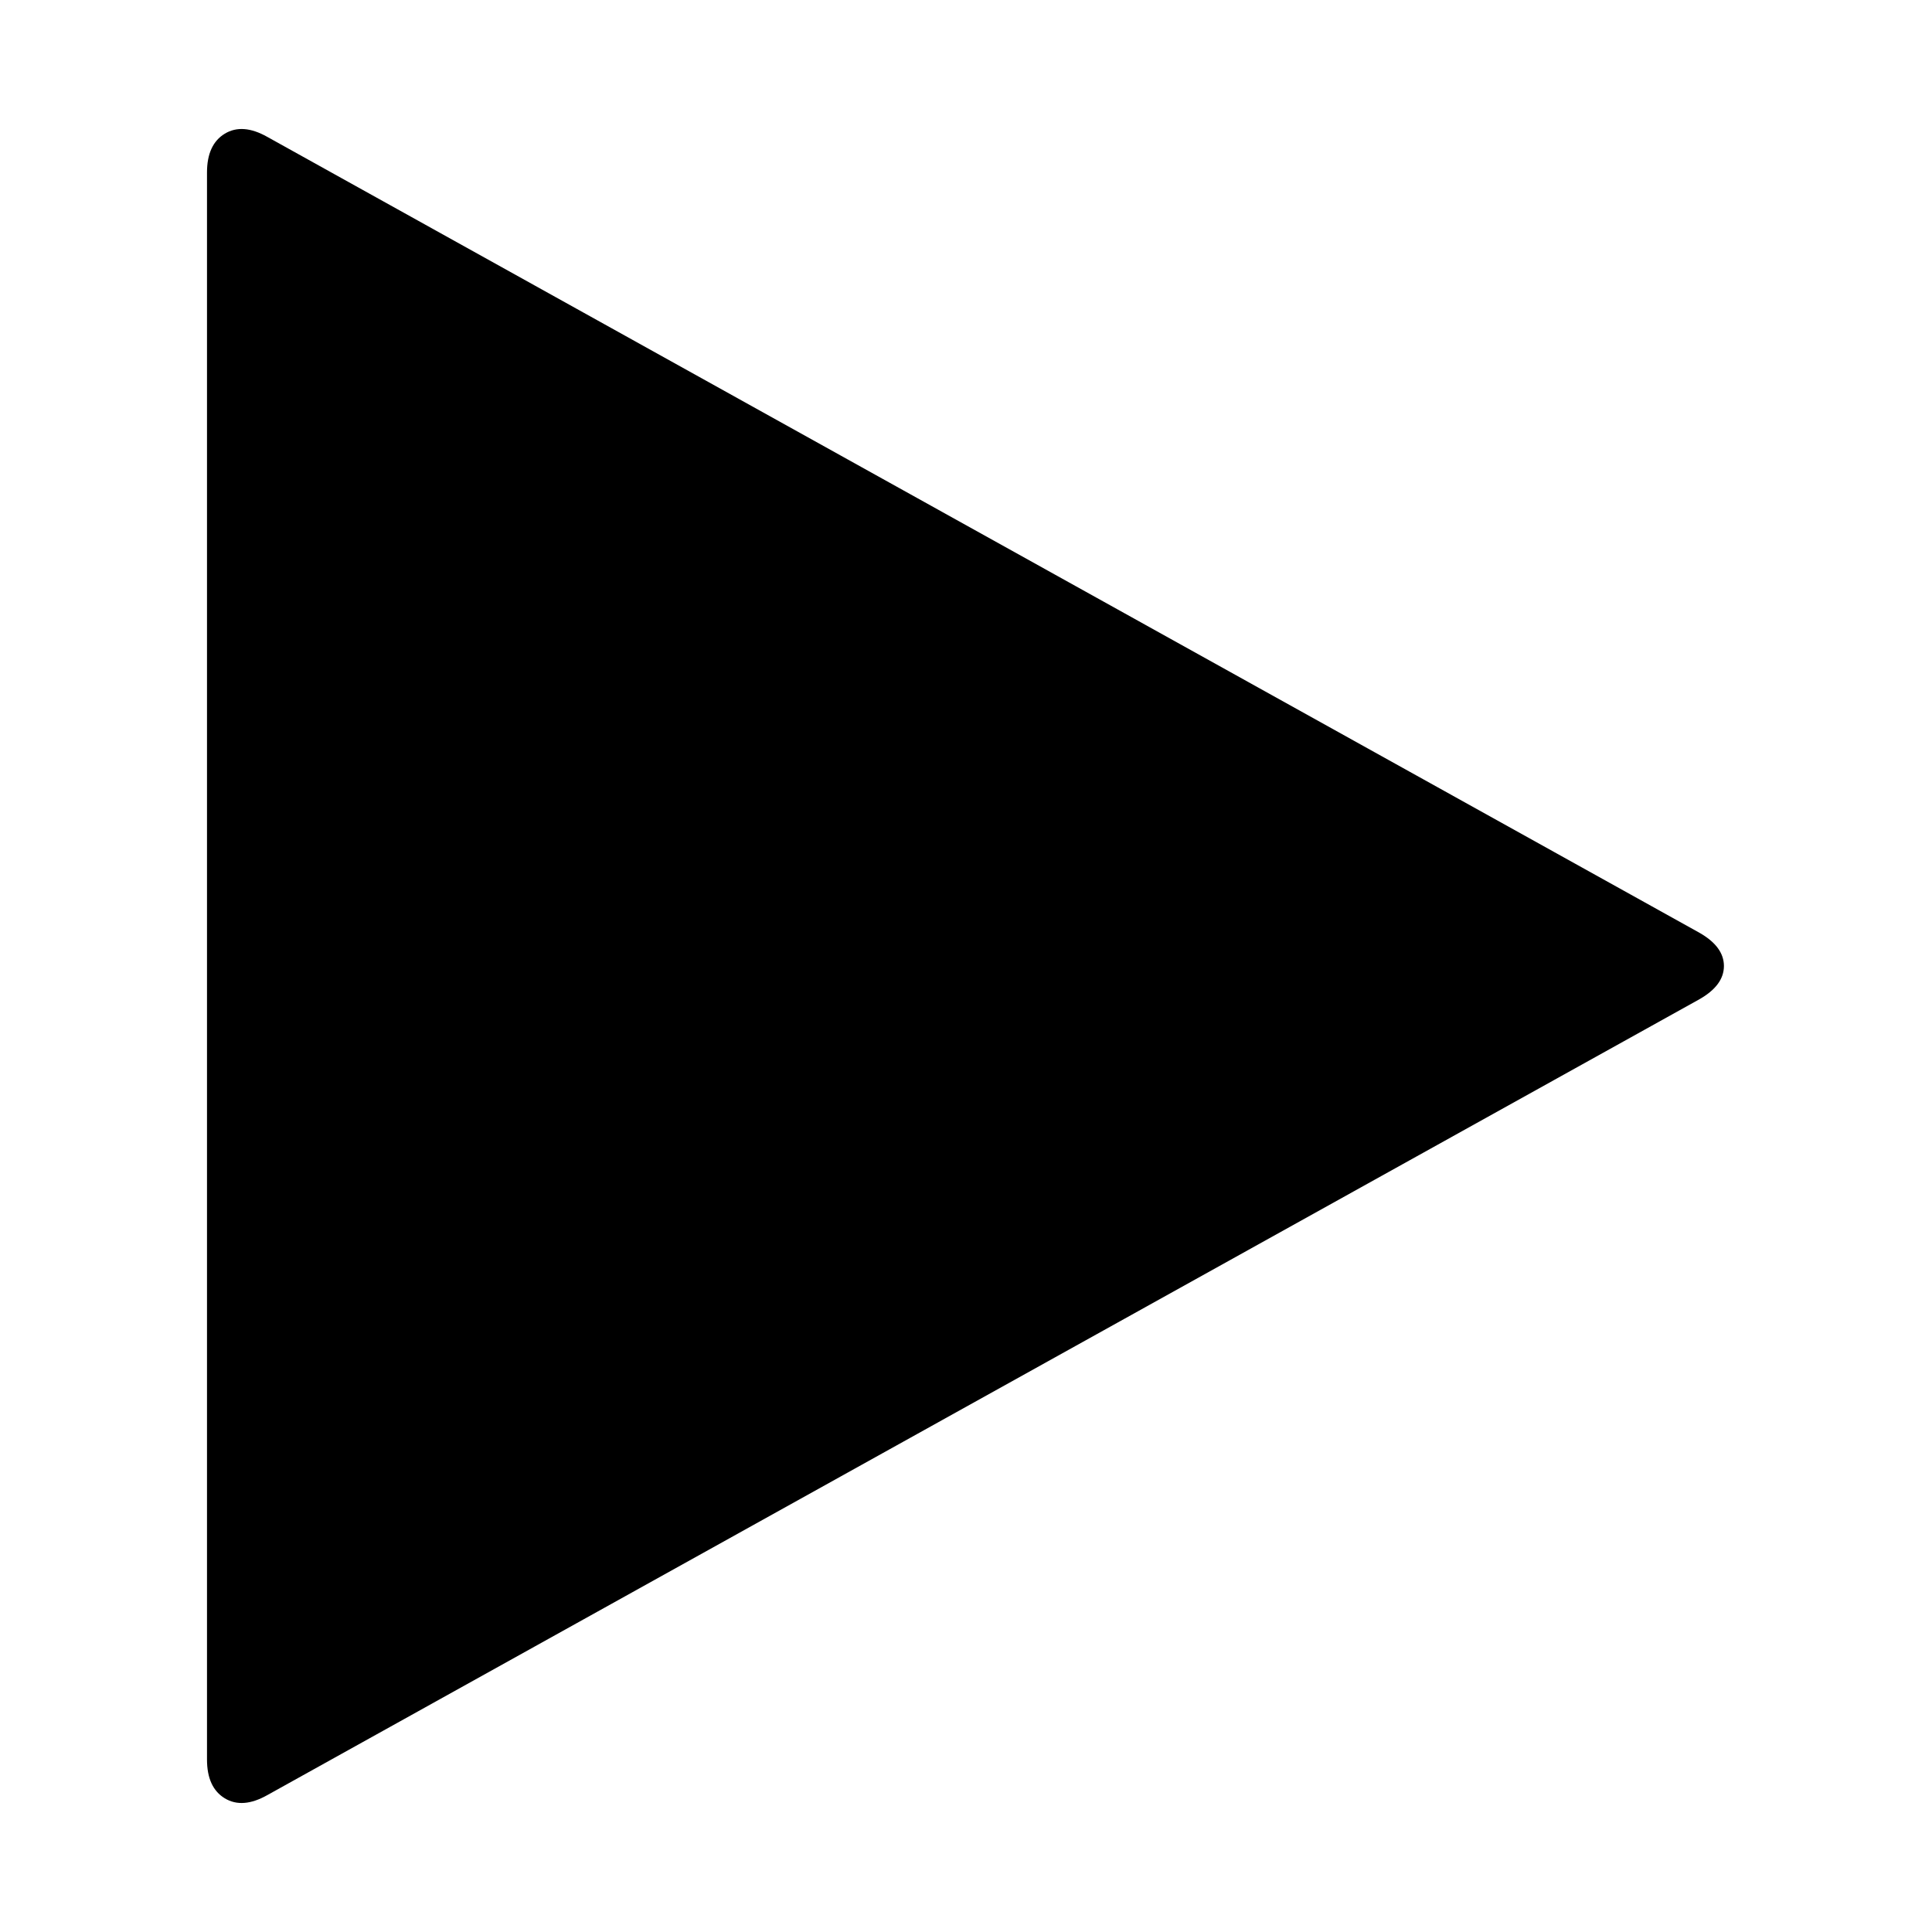
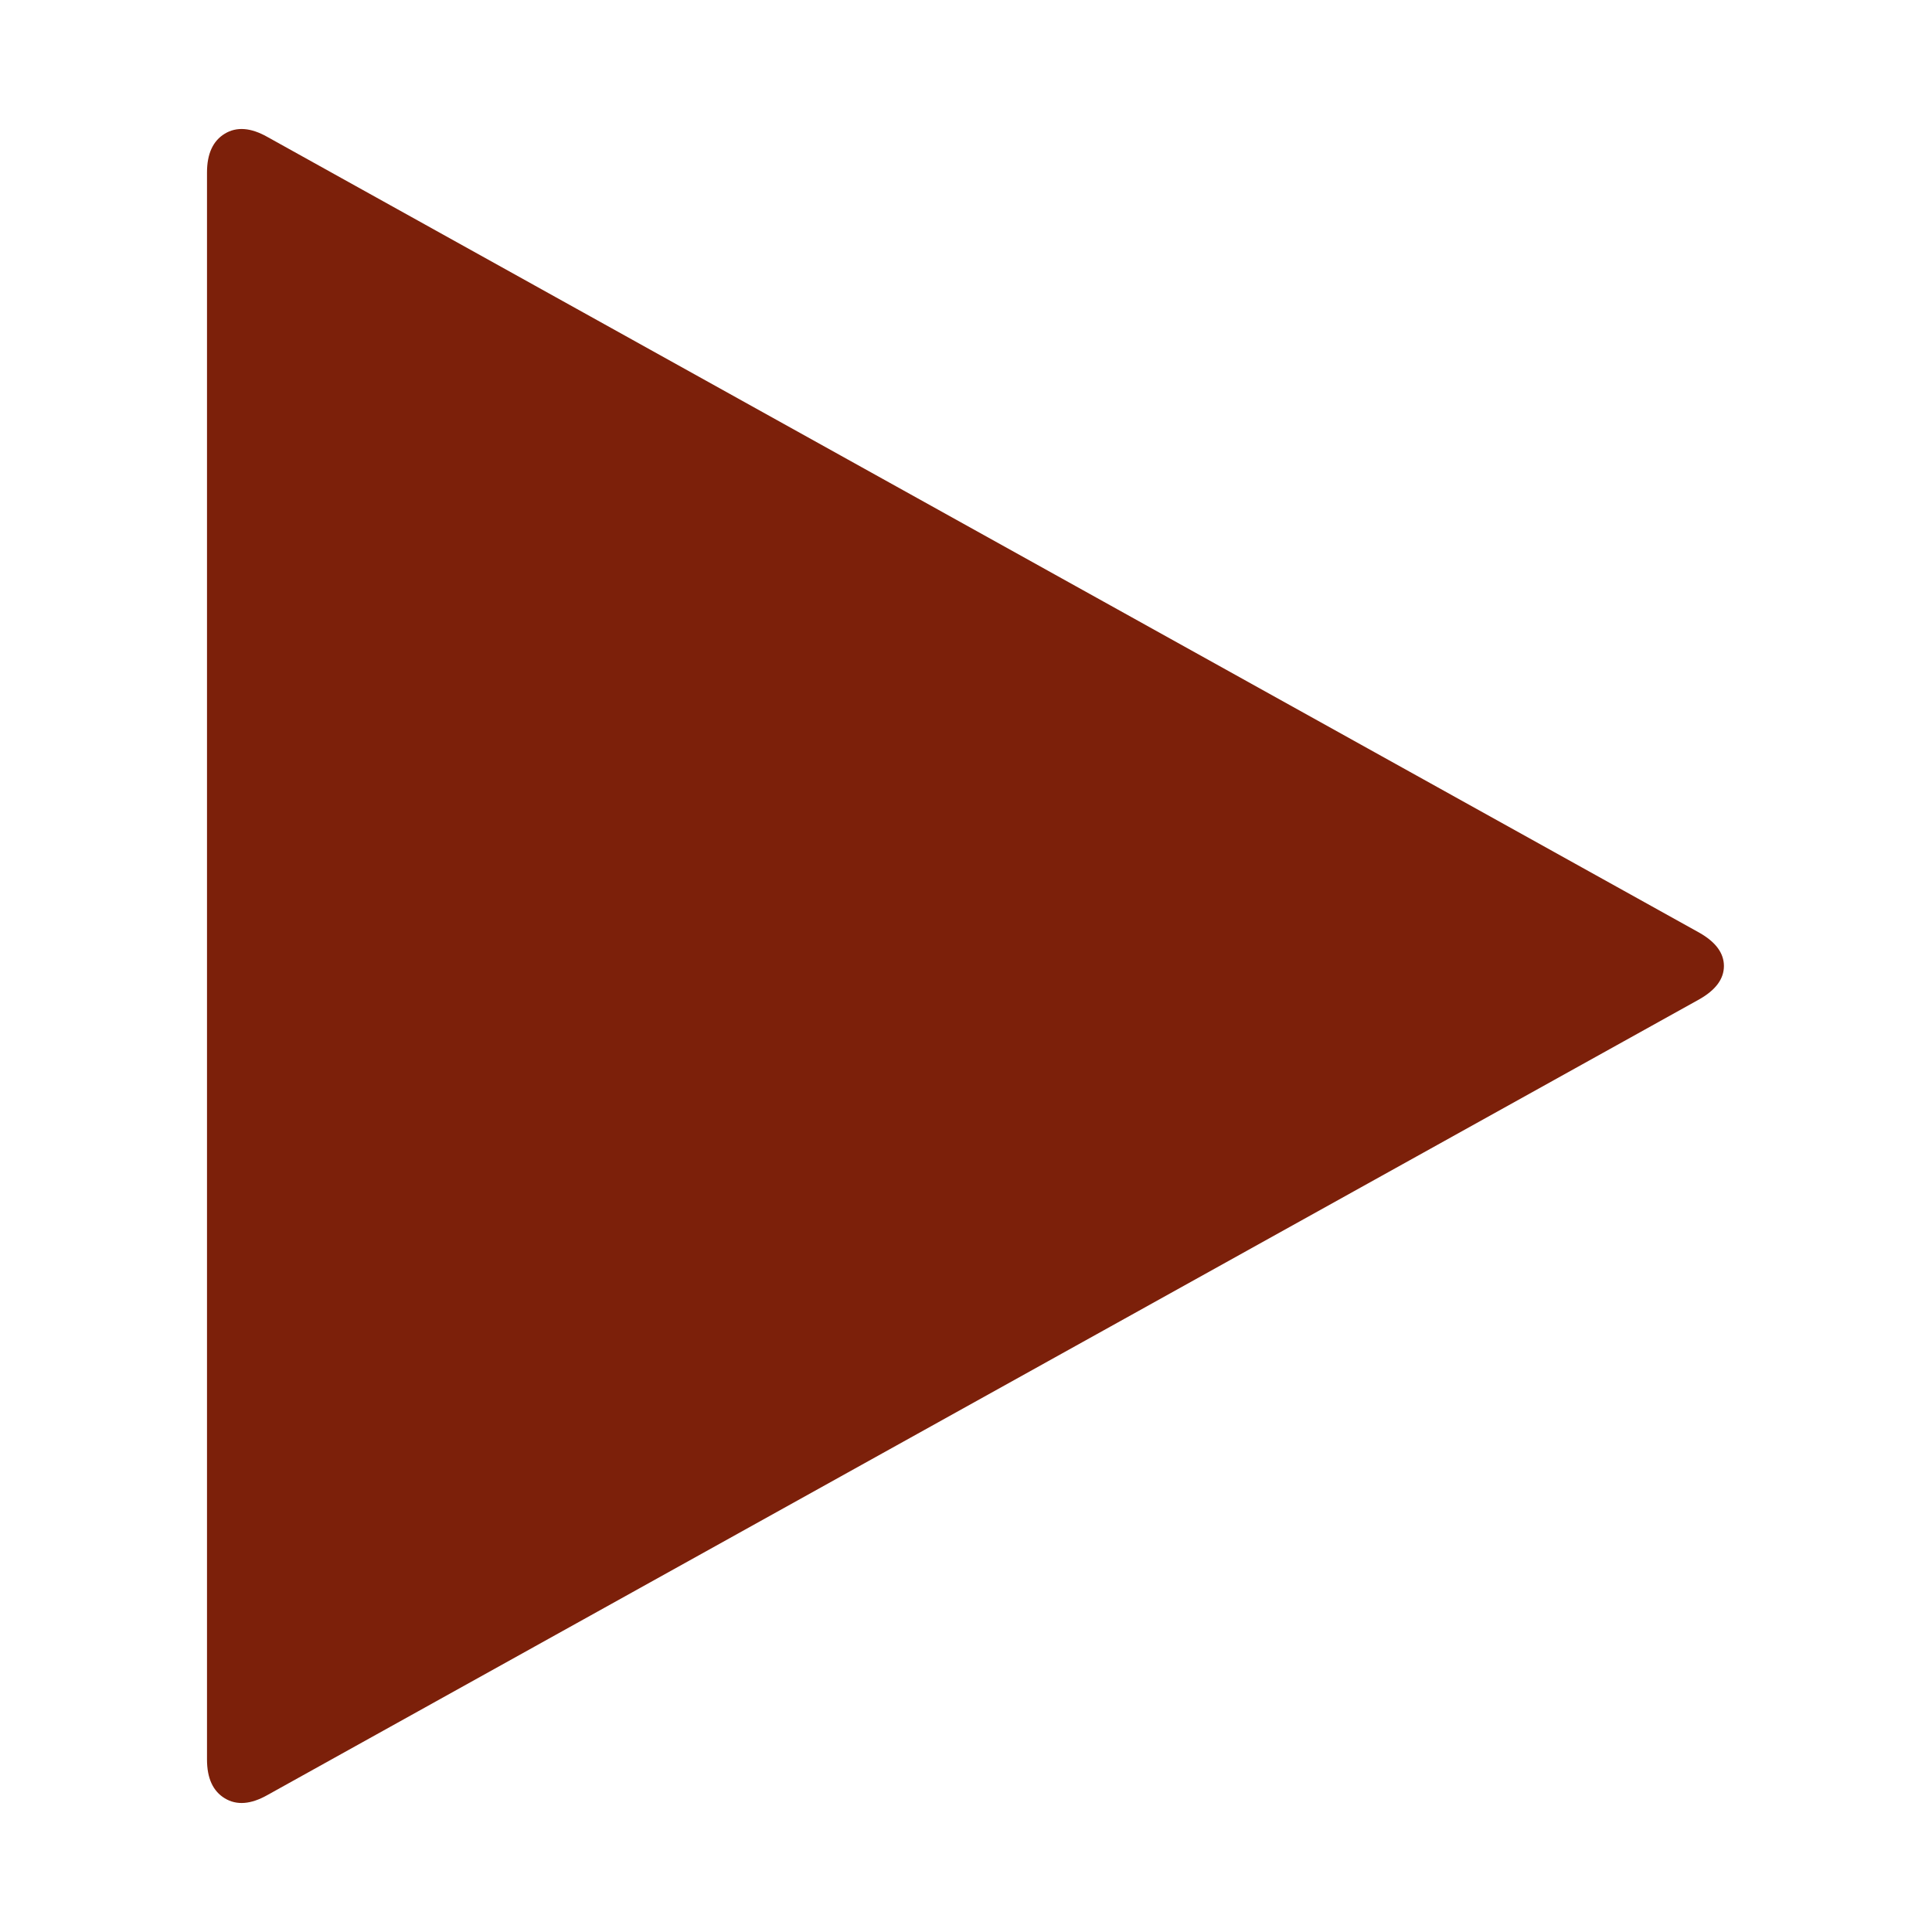
- <svg xmlns="http://www.w3.org/2000/svg" width="1792" height="1792" viewBox="0 0 1792 1792">
-   <path d="M1576 927l-1328 738q-23 13-39.5 3t-16.5-36v-1472q0-26 16.5-36t39.5 3l1328 738q23 13 23 31t-23 31z" />
+ <svg xmlns="http://www.w3.org/2000/svg" version="1.1" id="Layer_1" x="0px" y="0px" width="1792px" height="1792px" viewBox="0 0 1792 1792" enable-background="new 0 0 1792 1792" xml:space="preserve">
+   <path fill="#7C200A" d="M1576,927L248,1665c-15.334,8.667-28.5,9.667-39.5,3c-11-6.666-16.5-18.666-16.5-36V160  c0-17.333,5.5-29.333,16.5-36c11-6.666,24.166-5.666,39.5,3l1328,738c15.333,8.667,23,19,23,31S1591.333,918.334,1576,927z" />
</svg>
